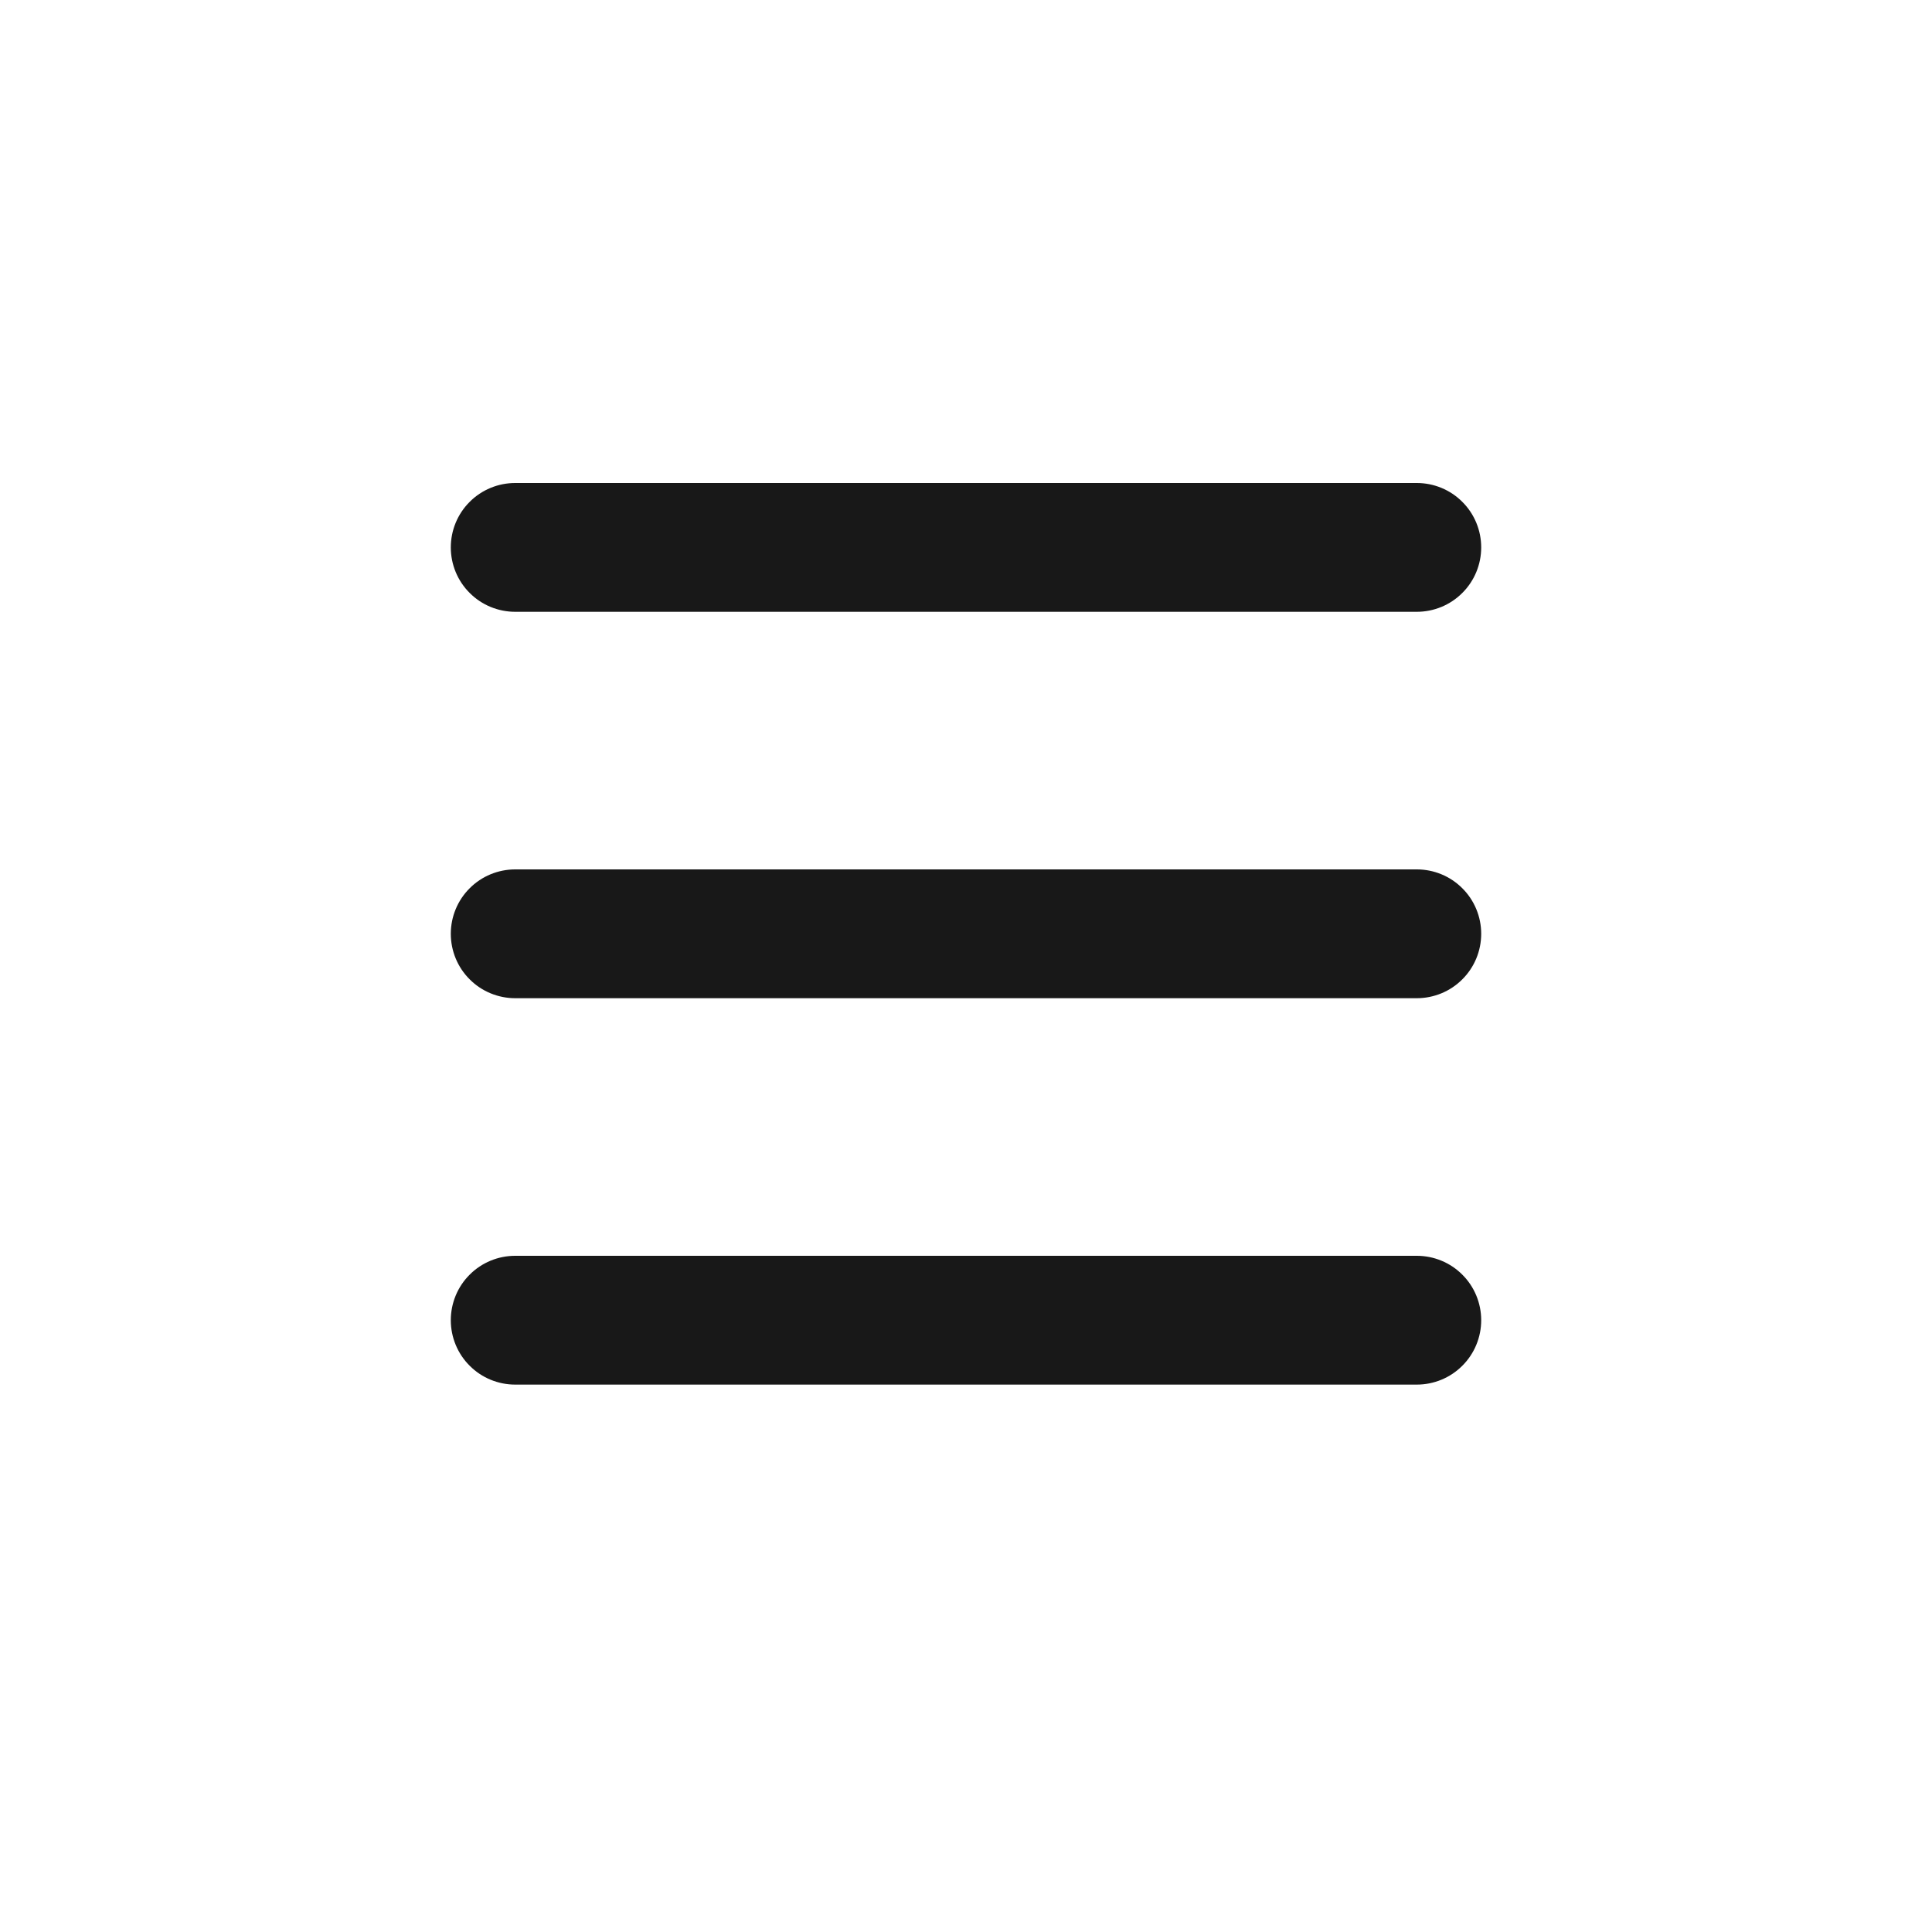
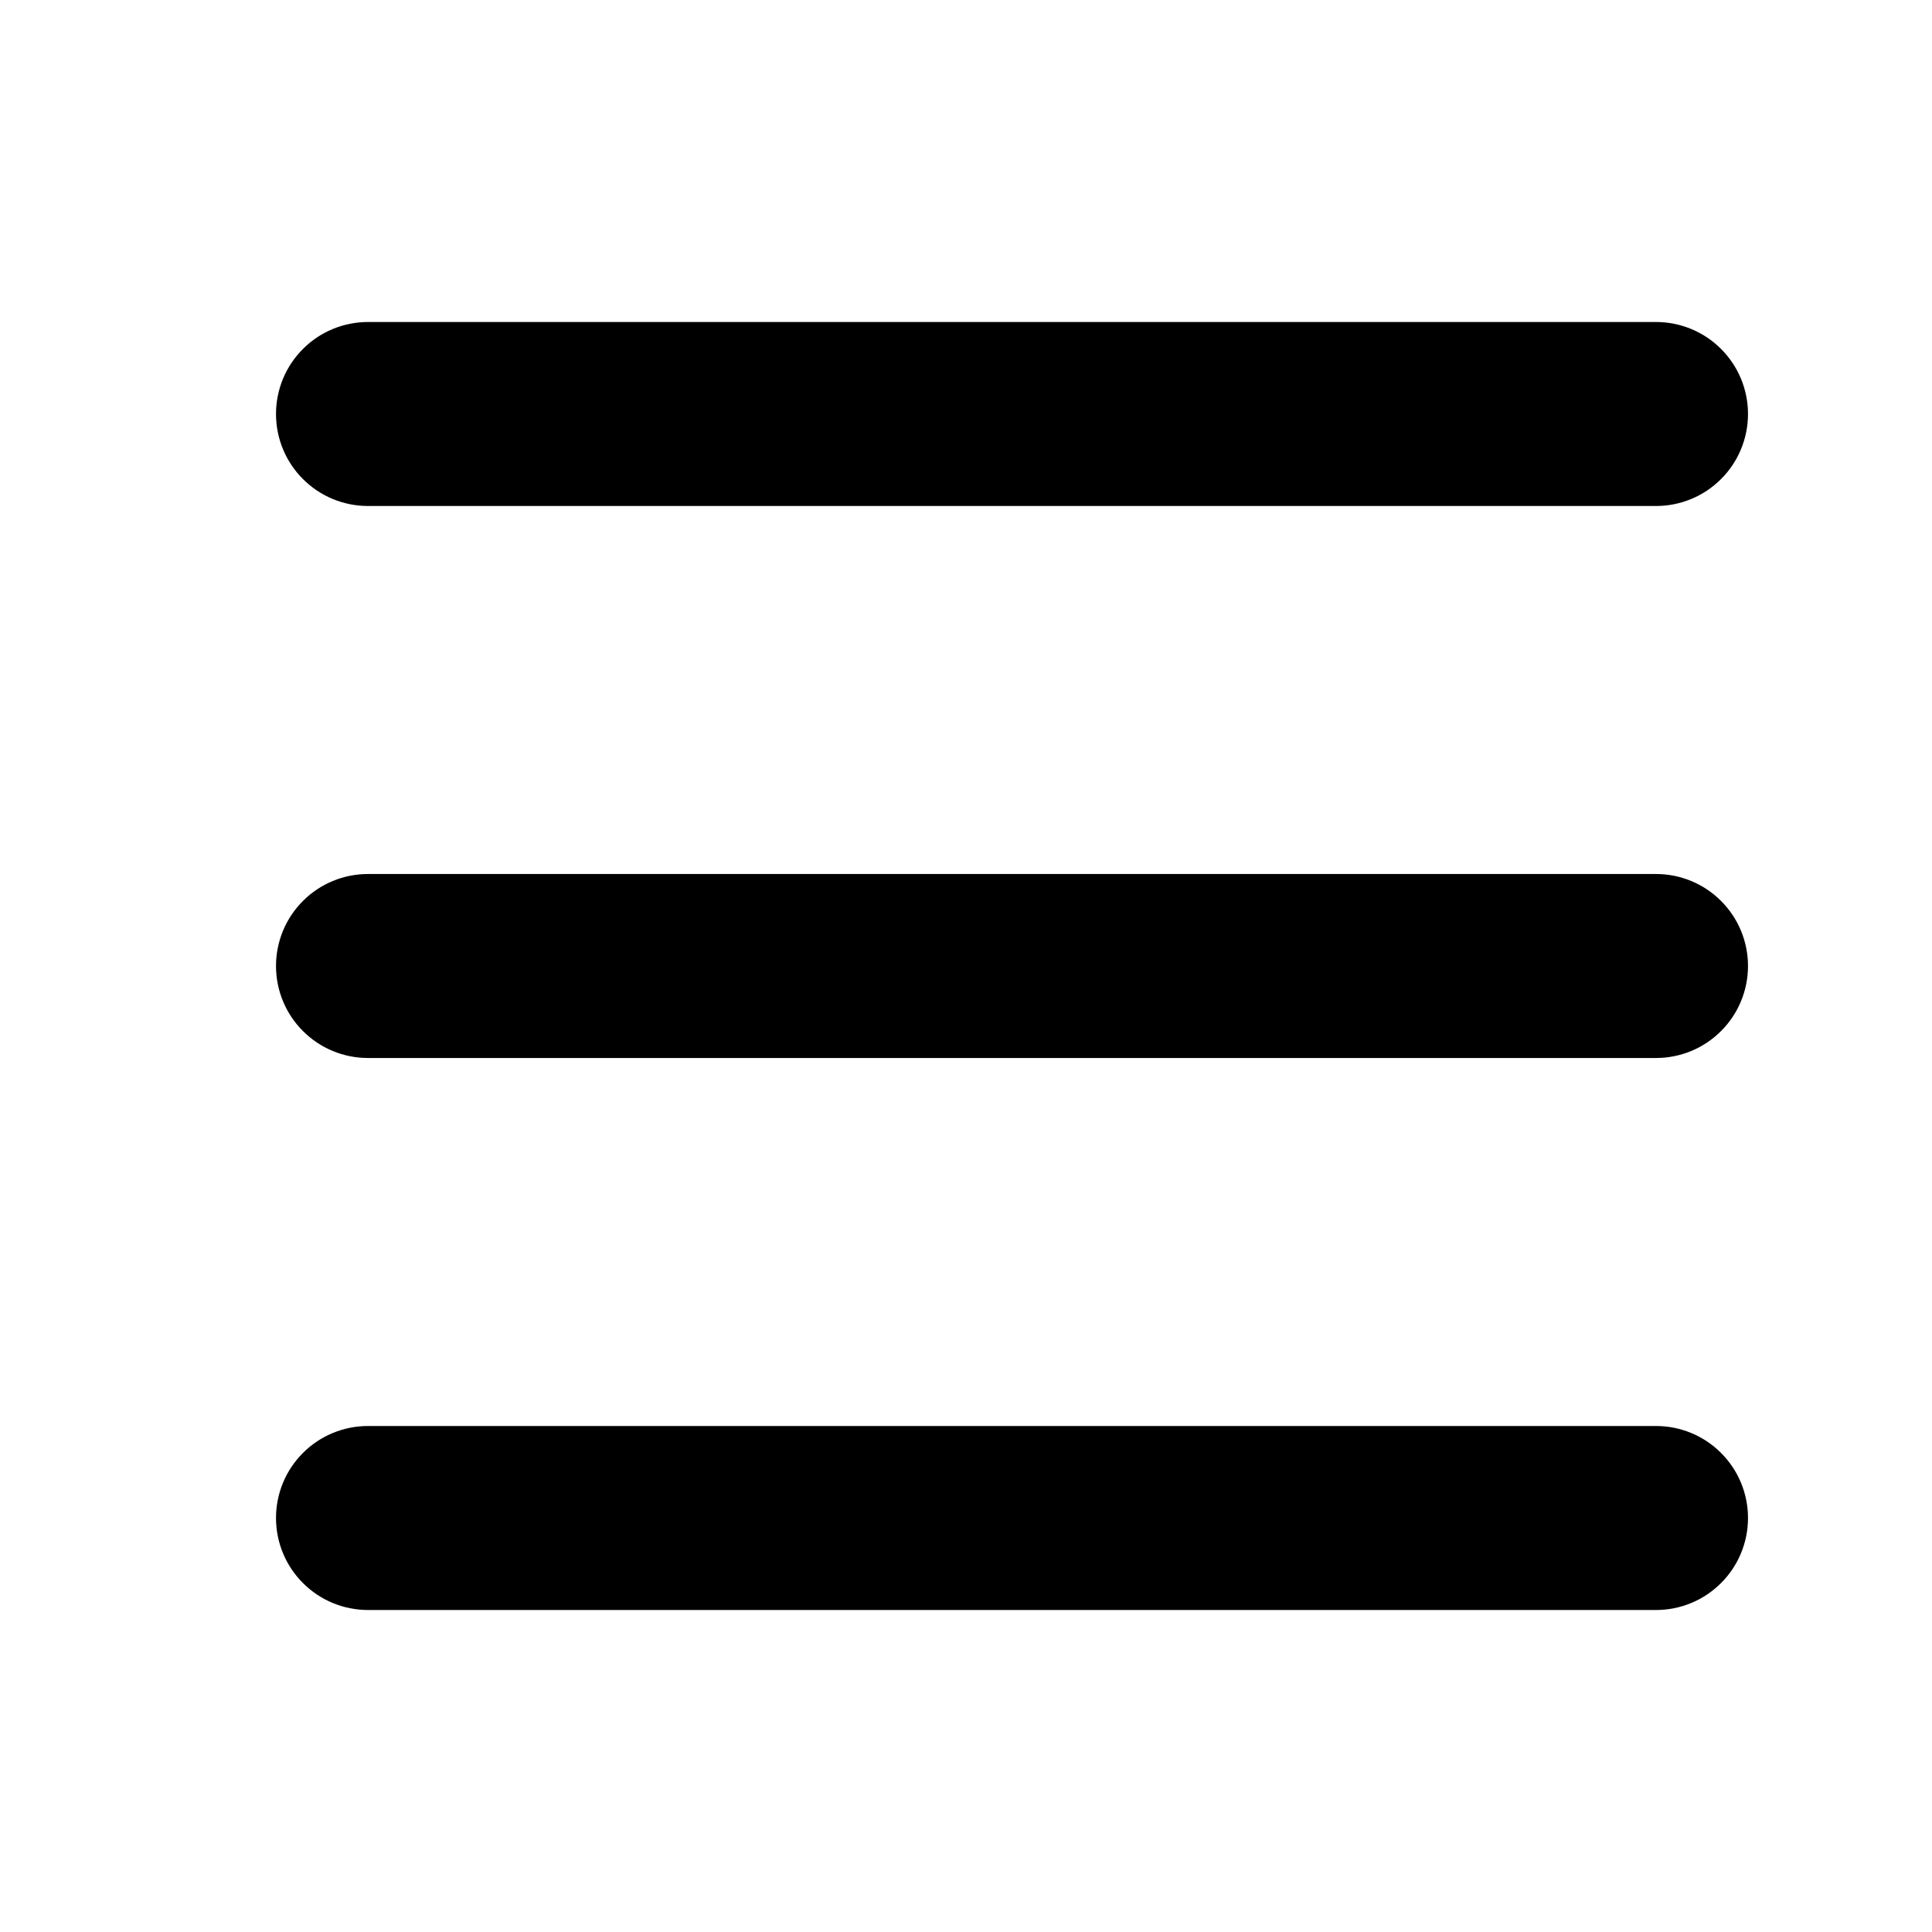
- <svg xmlns="http://www.w3.org/2000/svg" width="30" height="30" viewBox="0 0 30 30" fill="none">
-   <path d="M7 8.5C7 8.235 7.105 7.98 7.293 7.793C7.48 7.605 7.735 7.5 8 7.5H22C22.265 7.5 22.52 7.605 22.707 7.793C22.895 7.98 23 8.235 23 8.5C23 8.765 22.895 9.02 22.707 9.207C22.52 9.395 22.265 9.5 22 9.5H8C7.735 9.5 7.48 9.395 7.293 9.207C7.105 9.02 7 8.765 7 8.5ZM7 14.5C7 14.235 7.105 13.98 7.293 13.793C7.48 13.605 7.735 13.5 8 13.5H22C22.265 13.5 22.52 13.605 22.707 13.793C22.895 13.98 23 14.235 23 14.5C23 14.765 22.895 15.02 22.707 15.207C22.52 15.395 22.265 15.5 22 15.5H8C7.735 15.5 7.48 15.395 7.293 15.207C7.105 15.02 7 14.765 7 14.5ZM8 19.5C7.735 19.5 7.48 19.605 7.293 19.793C7.105 19.98 7 20.235 7 20.5C7 20.765 7.105 21.02 7.293 21.207C7.48 21.395 7.735 21.5 8 21.5H22C22.265 21.5 22.52 21.395 22.707 21.207C22.895 21.02 23 20.765 23 20.5C23 20.235 22.895 19.98 22.707 19.793C22.52 19.605 22.265 19.5 22 19.5H8Z" fill="#181818" />
+ <svg xmlns="http://www.w3.org/2000/svg" width="21" height="21" viewBox="0 0 21 21" fill="none">
+   <path d="M3 4.5C3 4.235 3.105 3.98 3.293 3.793C3.48 3.605 3.735 3.5 4 3.5H18C18.265 3.5 18.52 3.605 18.707 3.793C18.895 3.98 19 4.235 19 4.5C19 4.765 18.895 5.02 18.707 5.207C18.52 5.395 18.265 5.5 18 5.5H4C3.735 5.5 3.48 5.395 3.293 5.207C3.105 5.02 3 4.765 3 4.5ZM3 10.5C3 10.235 3.105 9.98 3.293 9.793C3.48 9.605 3.735 9.5 4 9.5H18C18.265 9.5 18.52 9.605 18.707 9.793C18.895 9.98 19 10.235 19 10.5C19 10.765 18.895 11.02 18.707 11.207C18.52 11.395 18.265 11.5 18 11.5H4C3.735 11.5 3.48 11.395 3.293 11.207C3.105 11.02 3 10.765 3 10.5ZM4 15.5C3.735 15.5 3.48 15.605 3.293 15.793C3.105 15.98 3 16.235 3 16.5C3 16.765 3.105 17.02 3.293 17.207C3.48 17.395 3.735 17.5 4 17.5H18C18.265 17.5 18.52 17.395 18.707 17.207C18.895 17.02 19 16.765 19 16.5C19 16.235 18.895 15.98 18.707 15.793C18.52 15.605 18.265 15.5 18 15.5H4Z" fill="currentColor" />
</svg>
